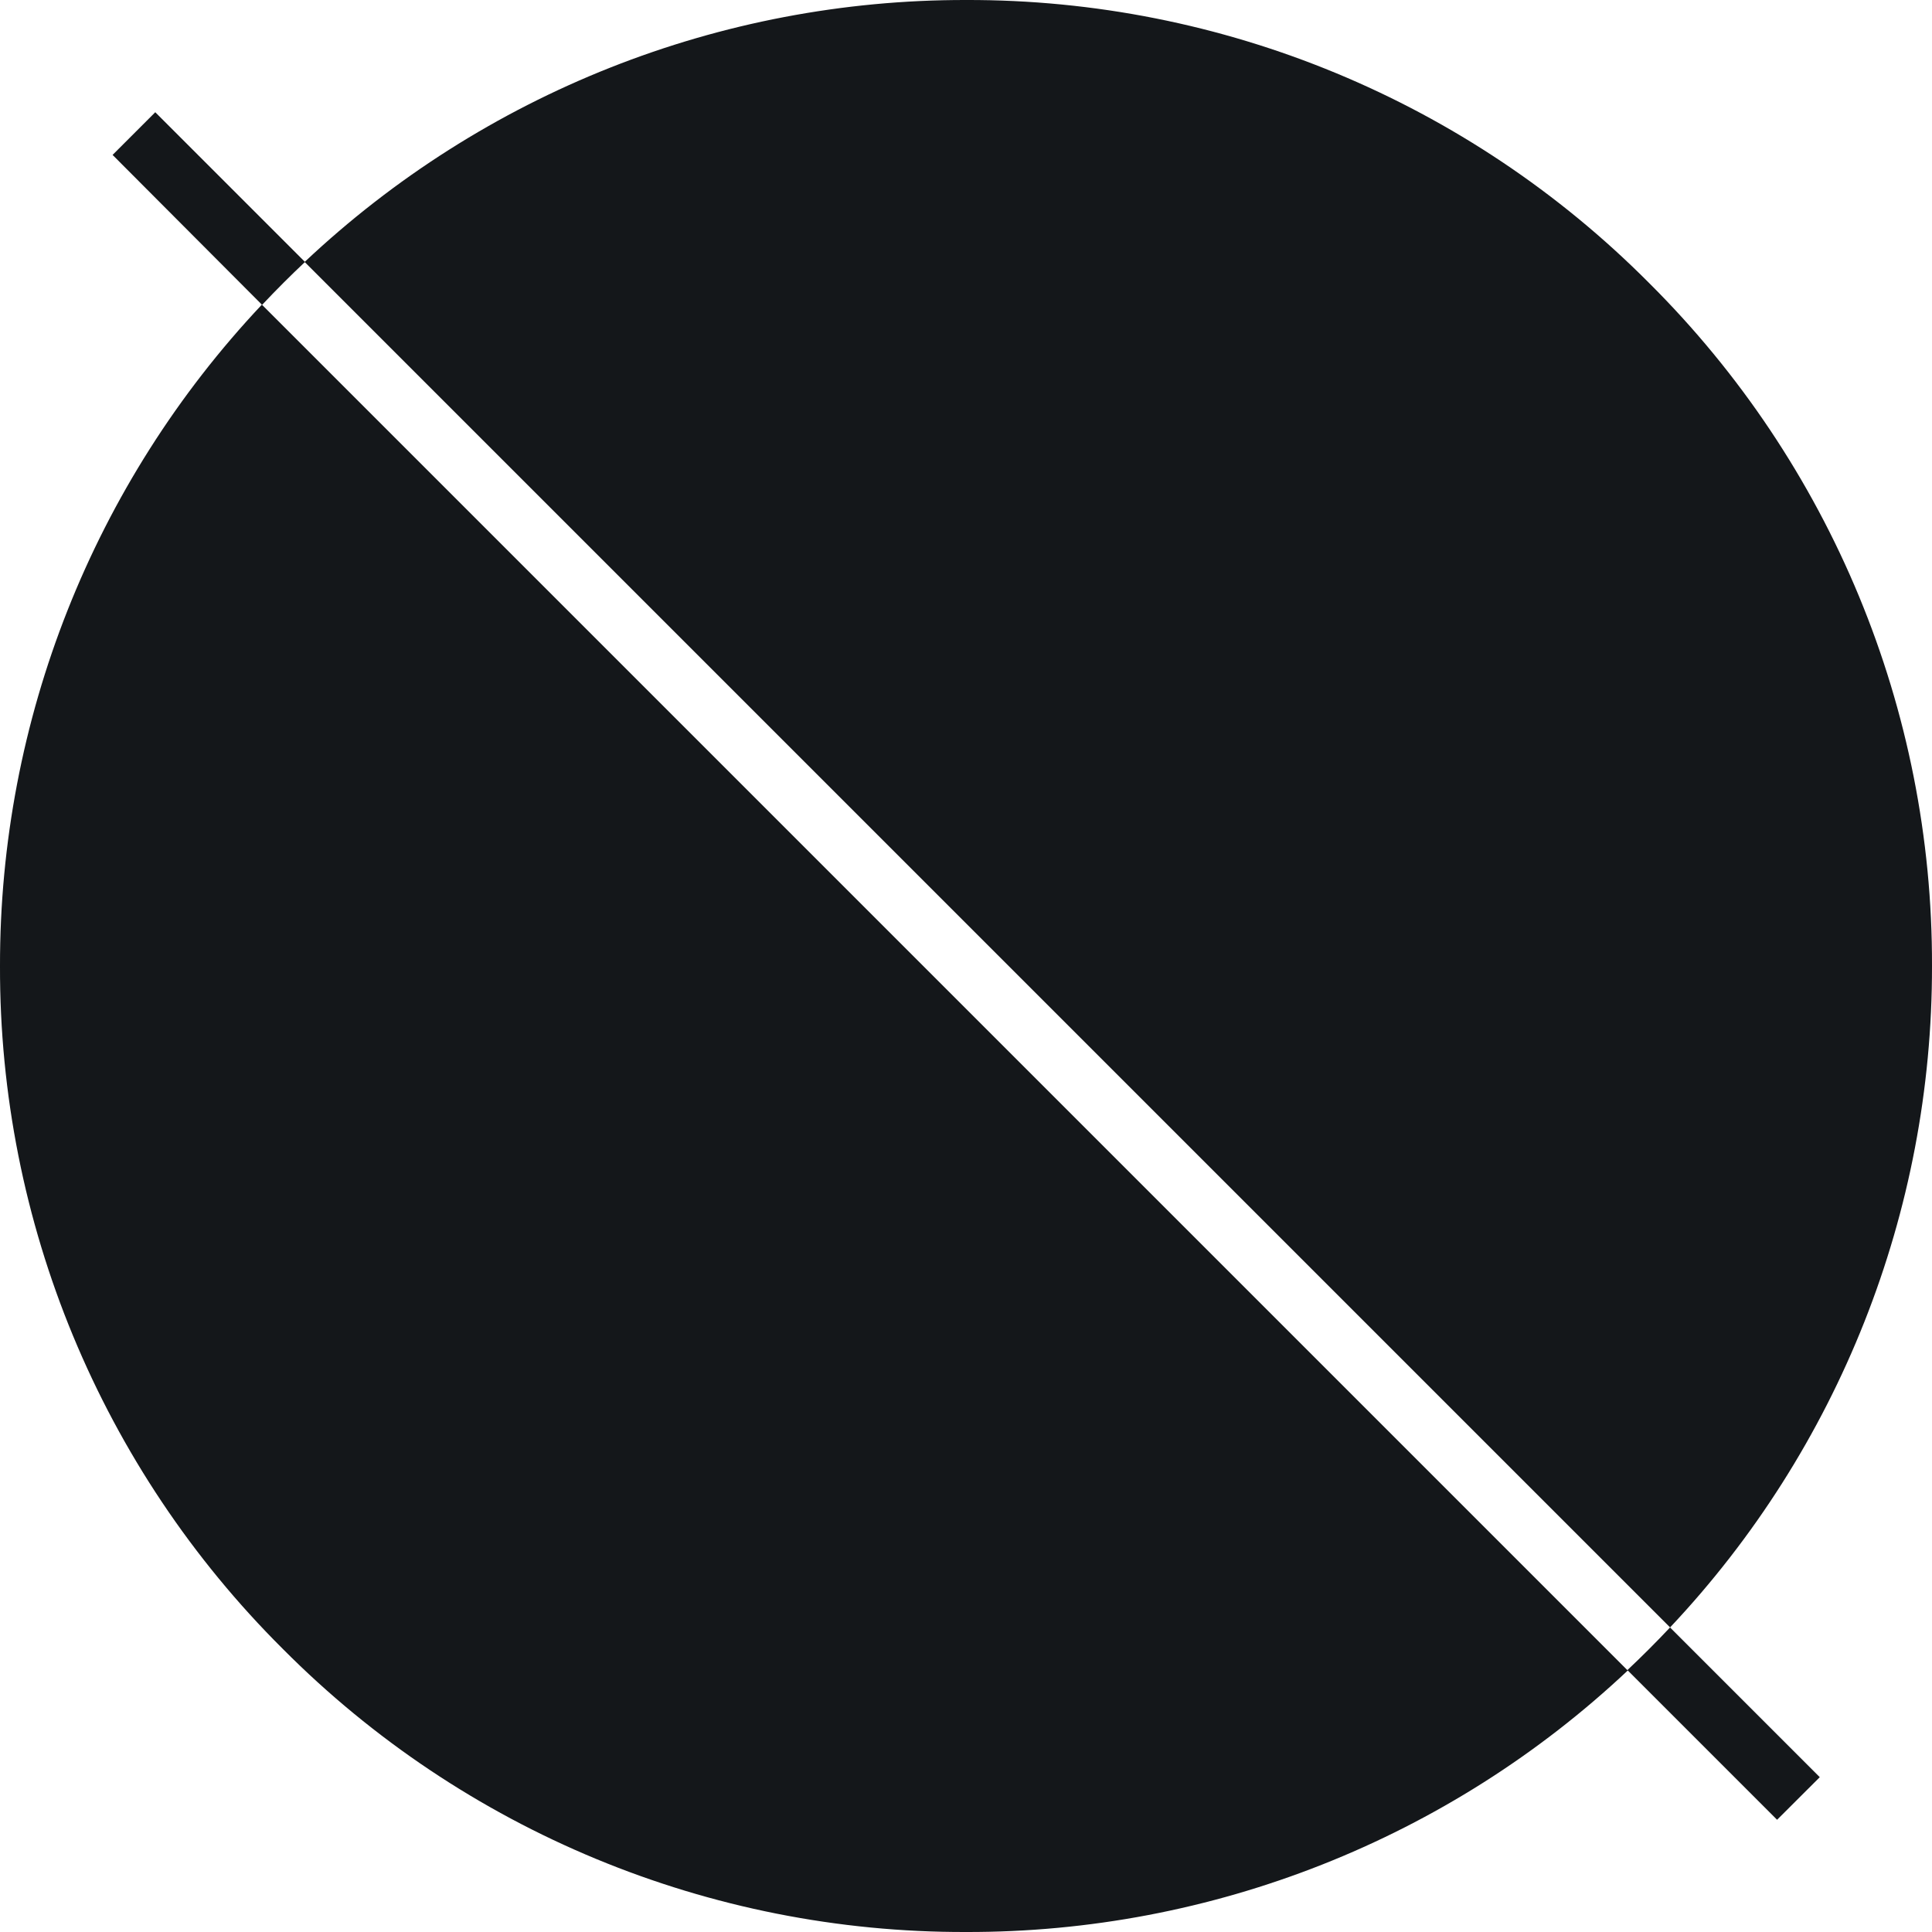
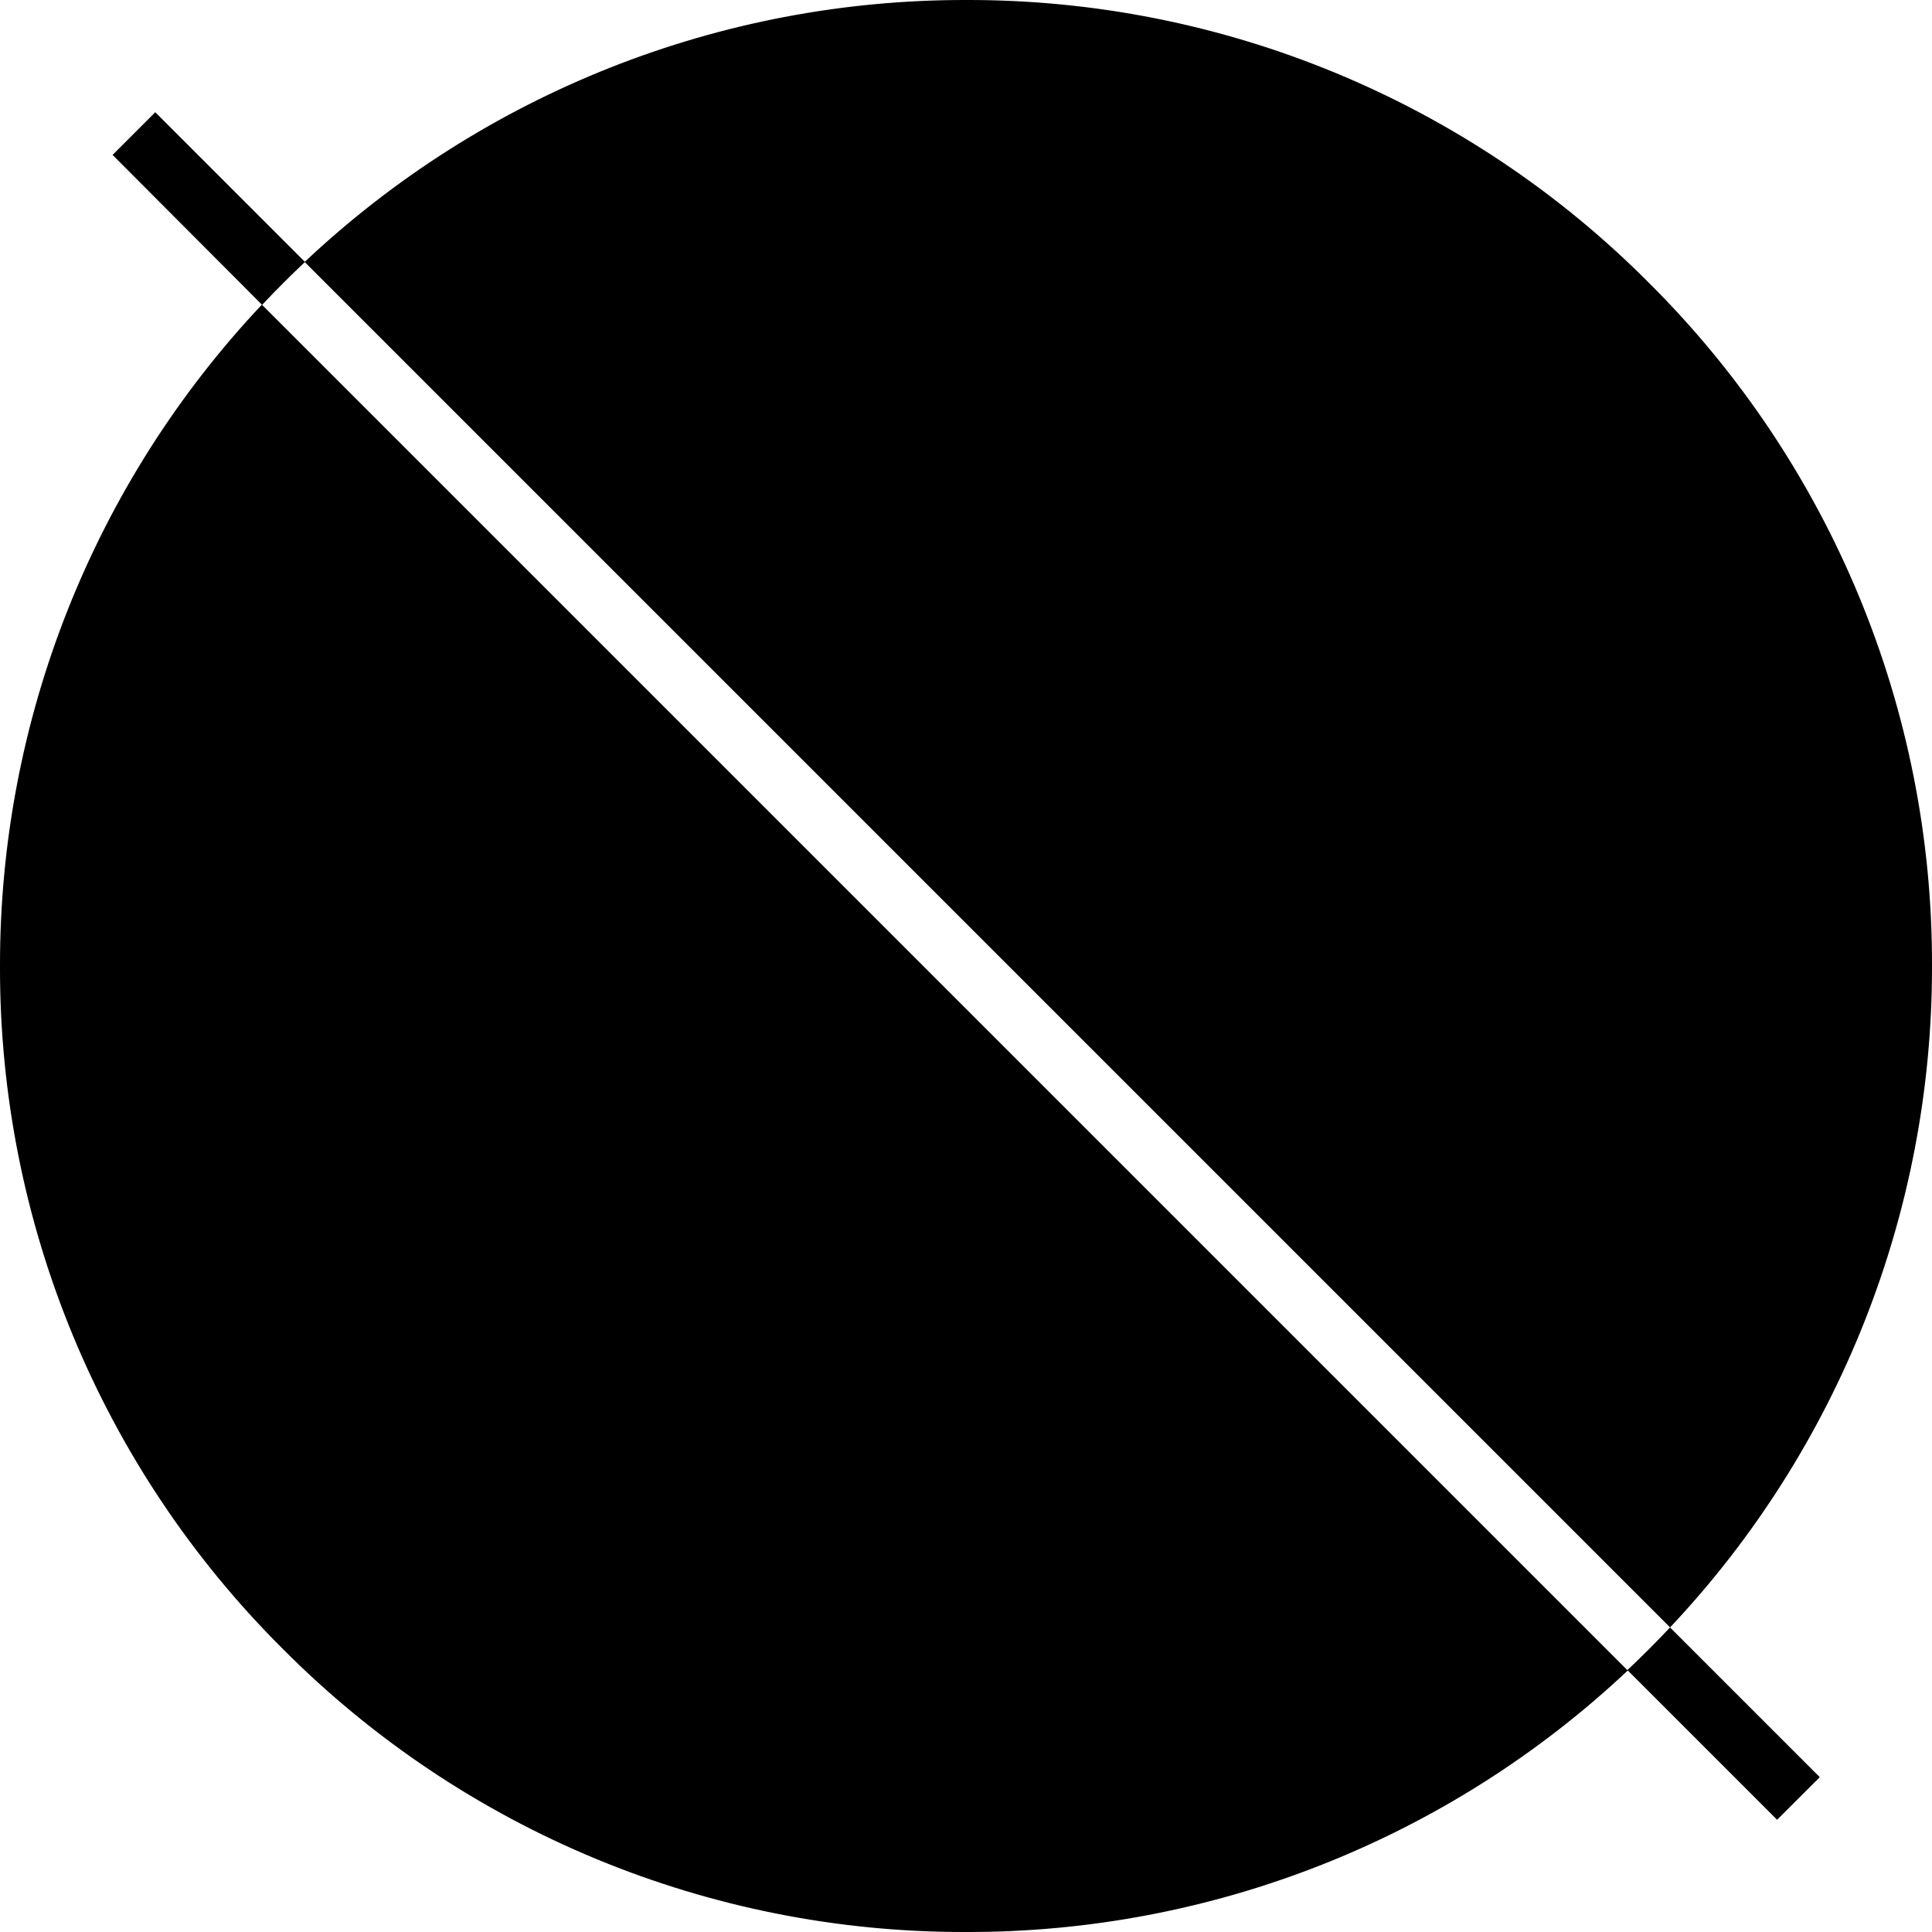
<svg xmlns="http://www.w3.org/2000/svg" width="22" height="22" viewBox="0 0 22 22">
  <defs>
    <clipPath id="b">
      <rect width="22" height="22" />
    </clipPath>
  </defs>
  <g id="a" clip-path="url(#b)">
-     <path d="M132-85a10.928,10.928,0,0,1-7.778-3.222A10.928,10.928,0,0,1,121-96a10.958,10.958,0,0,1,2.982-7.531l15.549,15.549c.164-.154.327-.317.486-.486l1.705,1.705-.486.485h0l-1.7-1.7A10.956,10.956,0,0,1,132-85Zm8.017-3.469h0l-15.548-15.548A10.957,10.957,0,0,1,132-107a10.927,10.927,0,0,1,7.778,3.222A10.929,10.929,0,0,1,143-96a10.958,10.958,0,0,1-2.982,7.531Zm-16.035-15.062h0l-1.7-1.705.486-.486,1.705,1.705c-.164.154-.327.317-.486.486Z" transform="translate(-121 107)" fill="#14171a" />
+     <path d="M132-85a10.928,10.928,0,0,1-7.778-3.222A10.928,10.928,0,0,1,121-96a10.958,10.958,0,0,1,2.982-7.531l15.549,15.549c.164-.154.327-.317.486-.486l1.705,1.705-.486.485h0l-1.7-1.7A10.956,10.956,0,0,1,132-85Zm8.017-3.469h0l-15.548-15.548A10.957,10.957,0,0,1,132-107a10.927,10.927,0,0,1,7.778,3.222A10.929,10.929,0,0,1,143-96a10.958,10.958,0,0,1-2.982,7.531Zm-16.035-15.062h0l-1.7-1.705.486-.486,1.705,1.705c-.164.154-.327.317-.486.486Z" transform="translate(-121 107)" />
  </g>
</svg>
